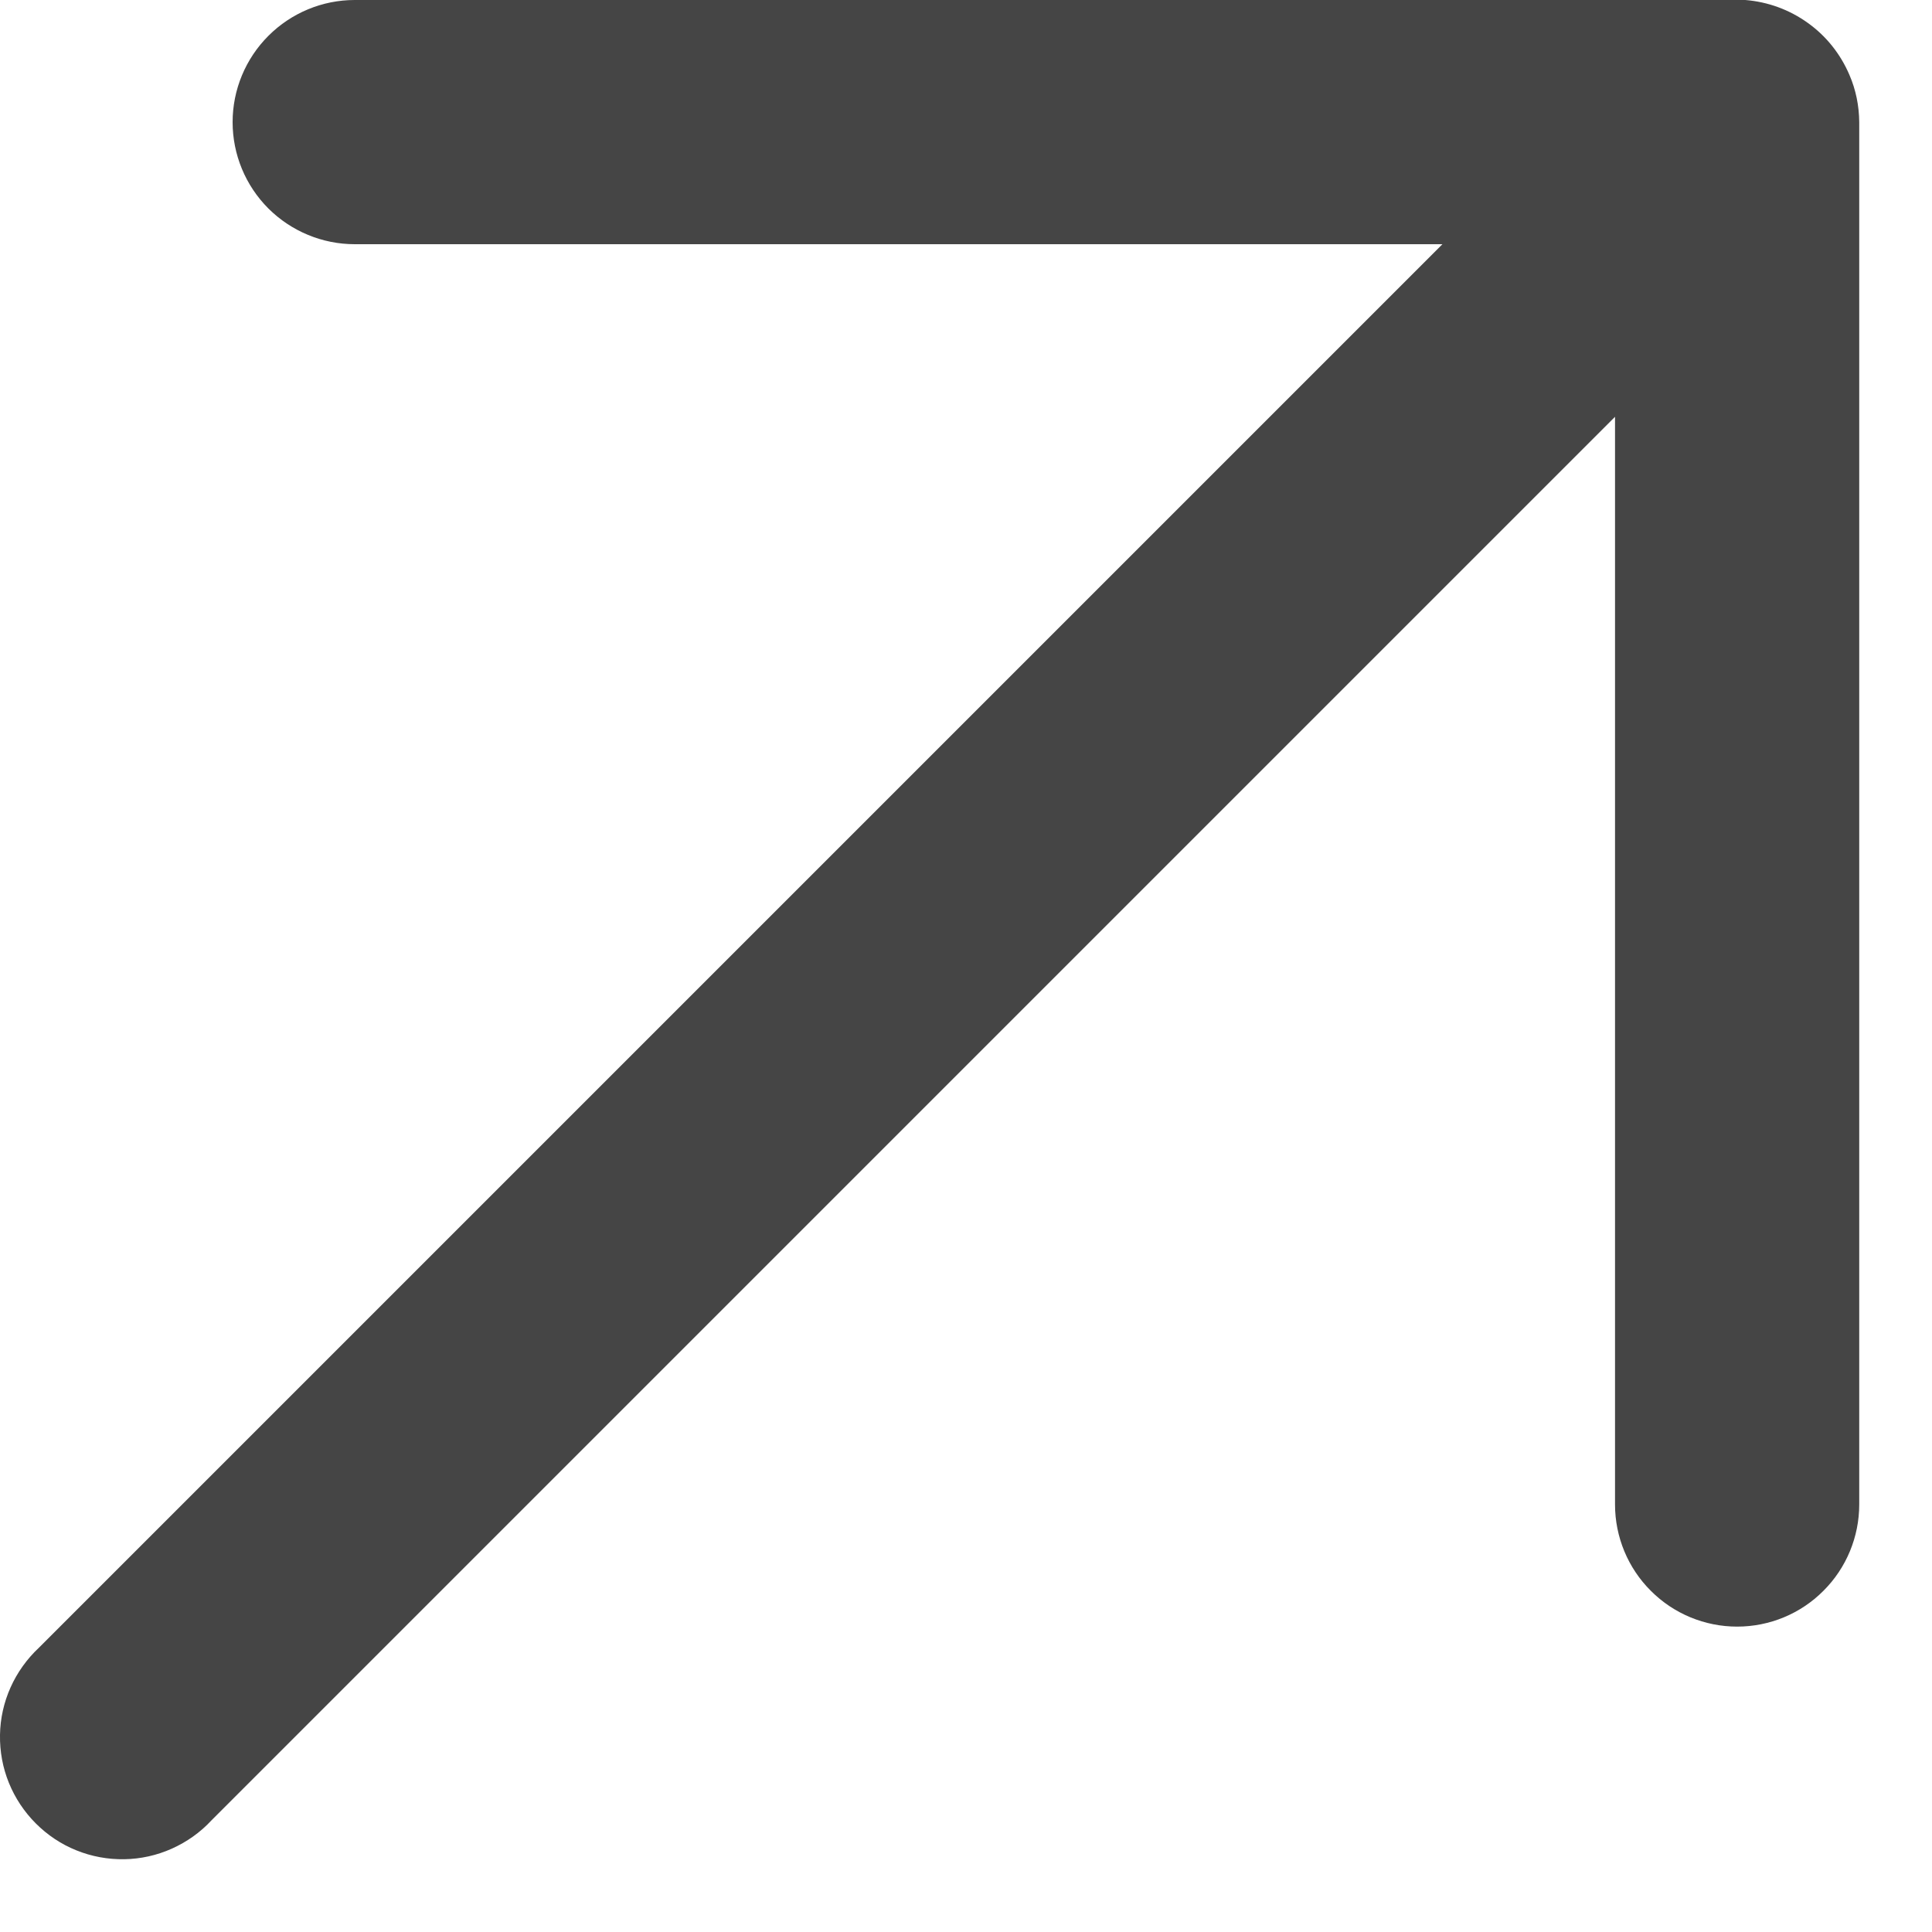
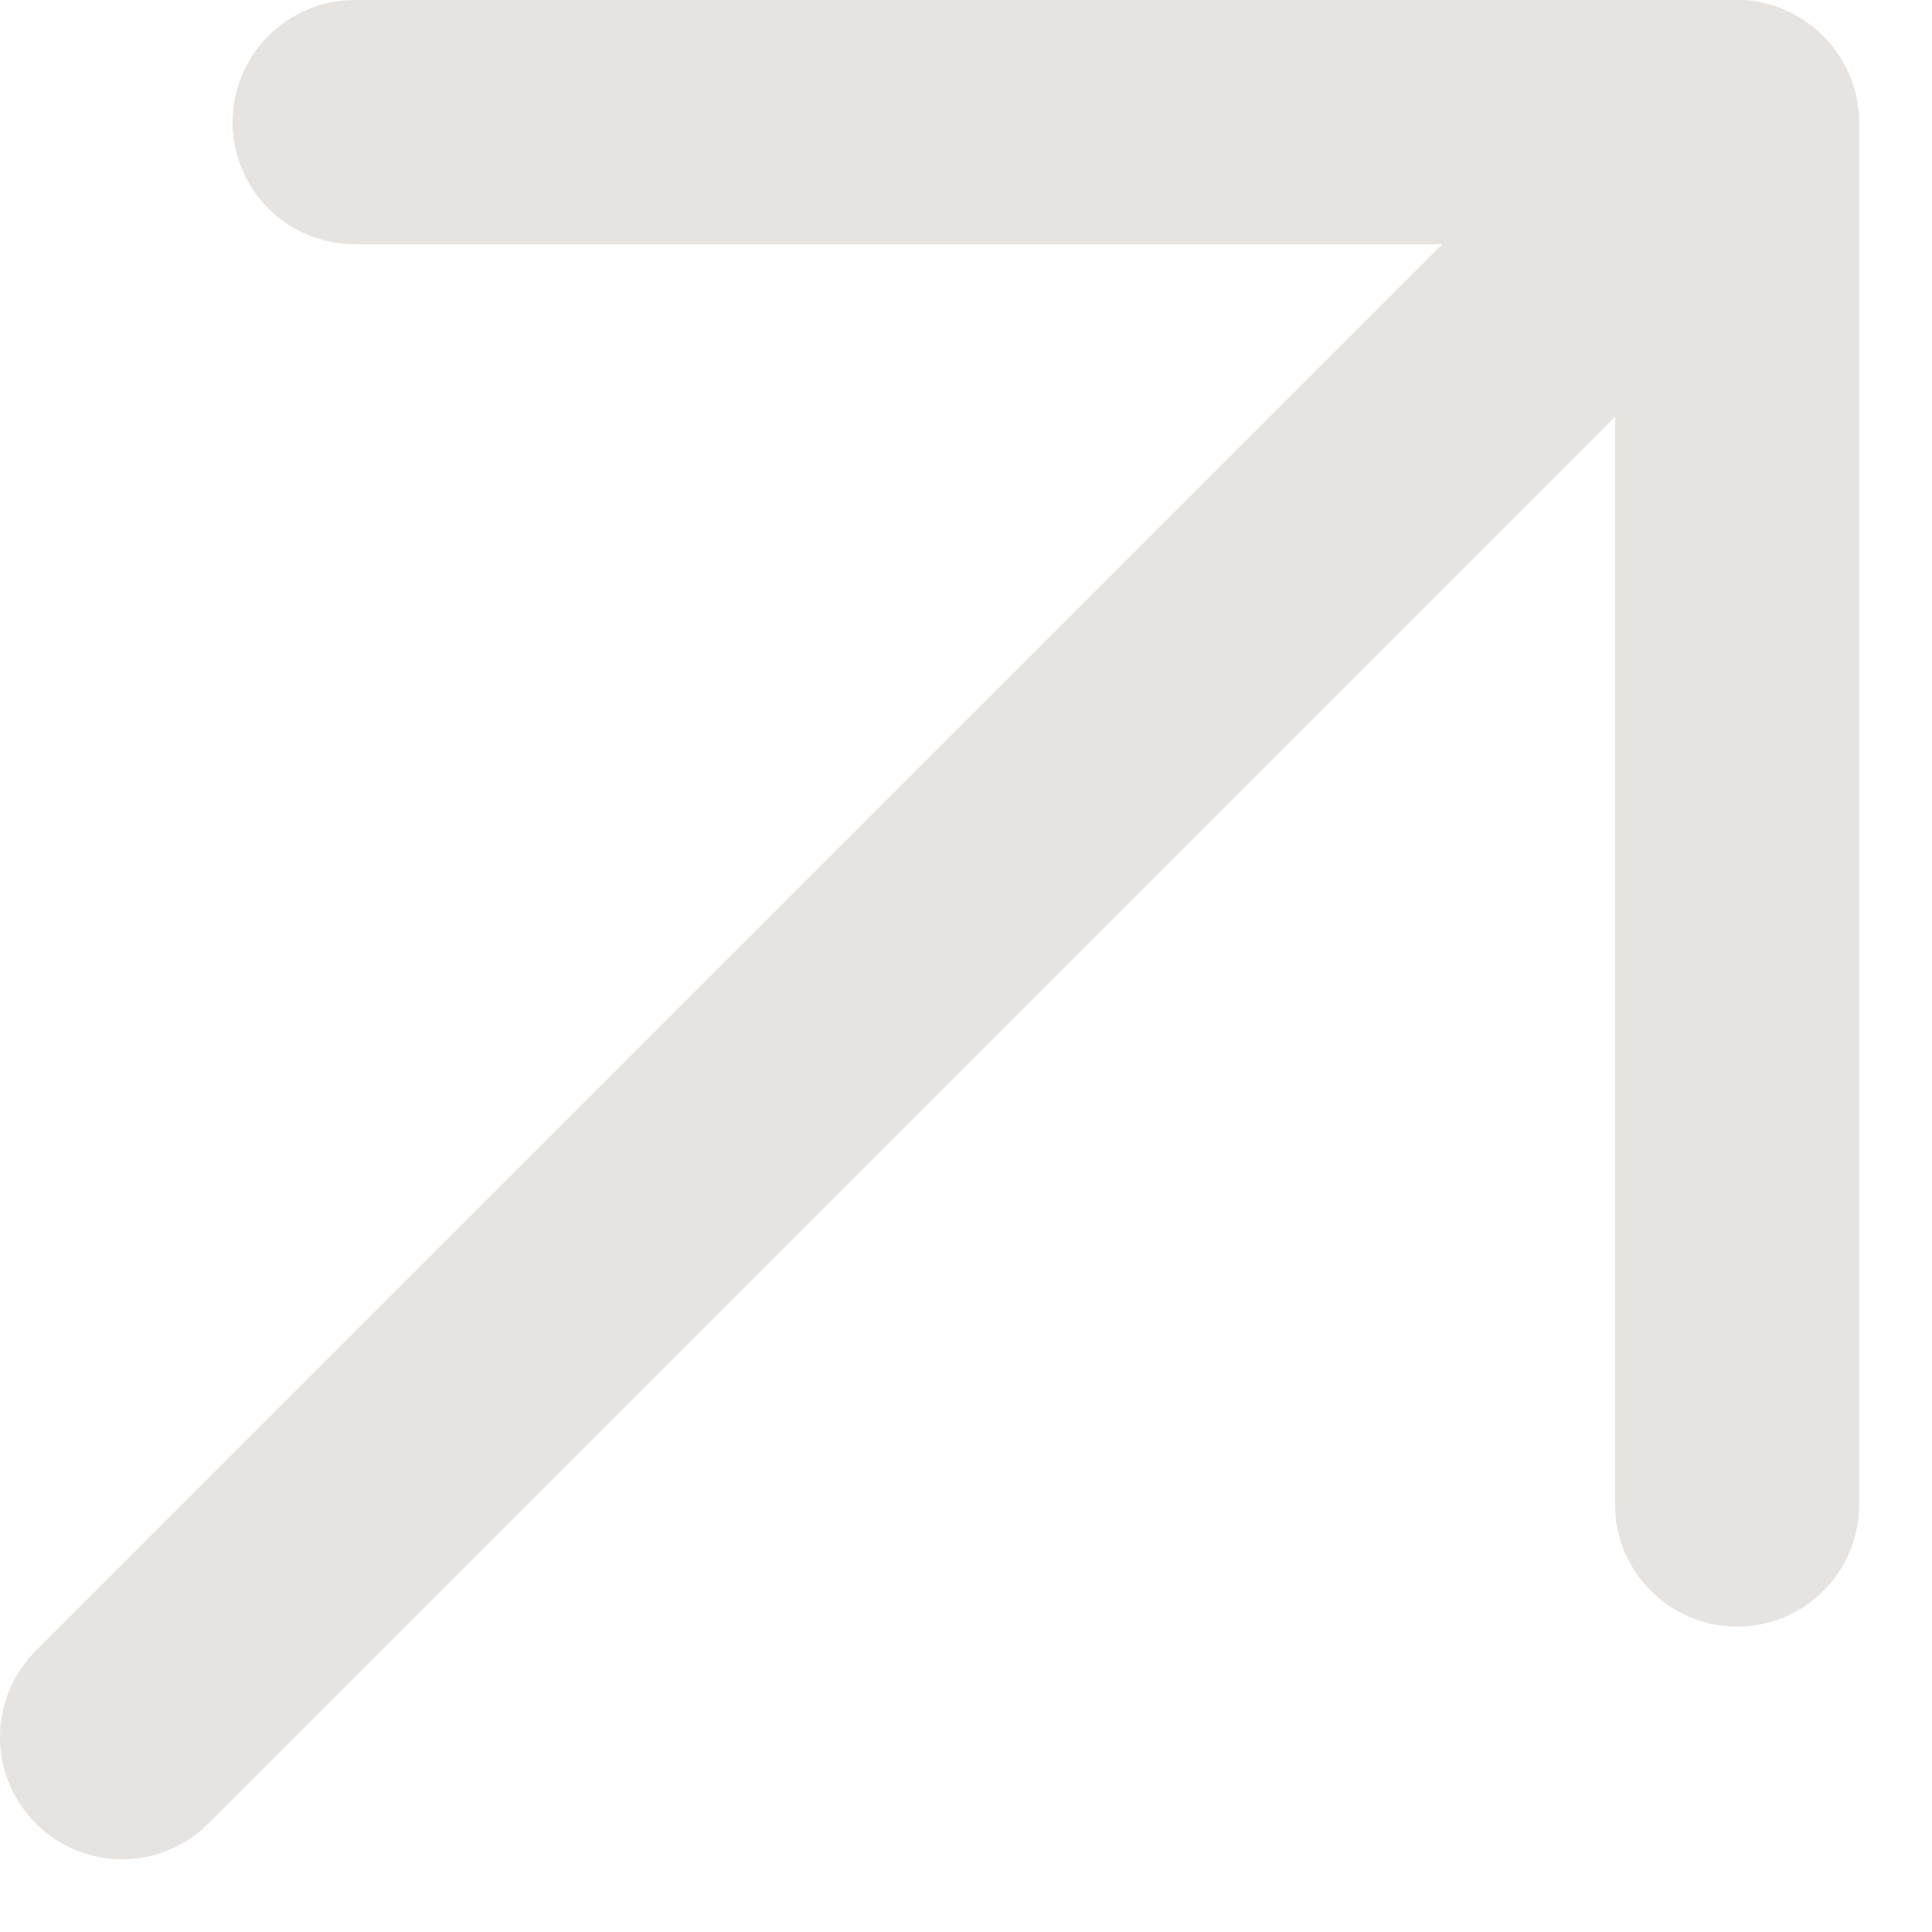
<svg xmlns="http://www.w3.org/2000/svg" width="15" height="15" viewBox="0 0 15 15" fill="none">
-   <path d="M2.754 0C2.503 0 2.262 0.1 2.084 0.278C1.906 0.456 1.806 0.697 1.806 0.948C1.806 1.2 1.906 1.441 2.084 1.619C2.262 1.796 2.503 1.896 2.754 1.896H11.199L0.302 12.793C0.209 12.88 0.134 12.985 0.082 13.101C0.03 13.217 0.002 13.343 0 13.47C-0.002 13.598 0.021 13.724 0.069 13.842C0.117 13.96 0.188 14.067 0.278 14.157C0.368 14.247 0.475 14.319 0.593 14.366C0.711 14.414 0.838 14.437 0.965 14.435C1.092 14.433 1.218 14.405 1.334 14.353C1.45 14.301 1.555 14.227 1.642 14.133L12.539 3.236V11.681C12.539 11.932 12.639 12.174 12.817 12.351C12.994 12.529 13.236 12.629 13.487 12.629C13.739 12.629 13.98 12.529 14.157 12.351C14.335 12.174 14.435 11.932 14.435 11.681V0.948C14.434 0.822 14.409 0.697 14.359 0.582C14.29 0.42 14.179 0.28 14.036 0.178C13.893 0.075 13.725 0.014 13.55 0H2.754Z" fill="#454545" />
+   <path d="M2.754 0C2.503 0 2.262 0.1 2.084 0.278C1.906 0.456 1.806 0.697 1.806 0.948C1.806 1.2 1.906 1.441 2.084 1.619C2.262 1.796 2.503 1.896 2.754 1.896H11.199L0.302 12.793C0.209 12.88 0.134 12.985 0.082 13.101C0.03 13.217 0.002 13.343 0 13.47C-0.002 13.598 0.021 13.724 0.069 13.842C0.117 13.96 0.188 14.067 0.278 14.157C0.368 14.247 0.475 14.319 0.593 14.366C0.711 14.414 0.838 14.437 0.965 14.435C1.092 14.433 1.218 14.405 1.334 14.353C1.45 14.301 1.555 14.227 1.642 14.133L12.539 3.236V11.681C12.539 11.932 12.639 12.174 12.817 12.351C12.994 12.529 13.236 12.629 13.487 12.629C13.739 12.629 13.98 12.529 14.157 12.351C14.335 12.174 14.435 11.932 14.435 11.681V0.948C14.434 0.822 14.409 0.697 14.359 0.582C14.29 0.42 14.179 0.28 14.036 0.178C13.893 0.075 13.725 0.014 13.55 0H2.754Z" fill="#E7E3E0" />
</svg>
